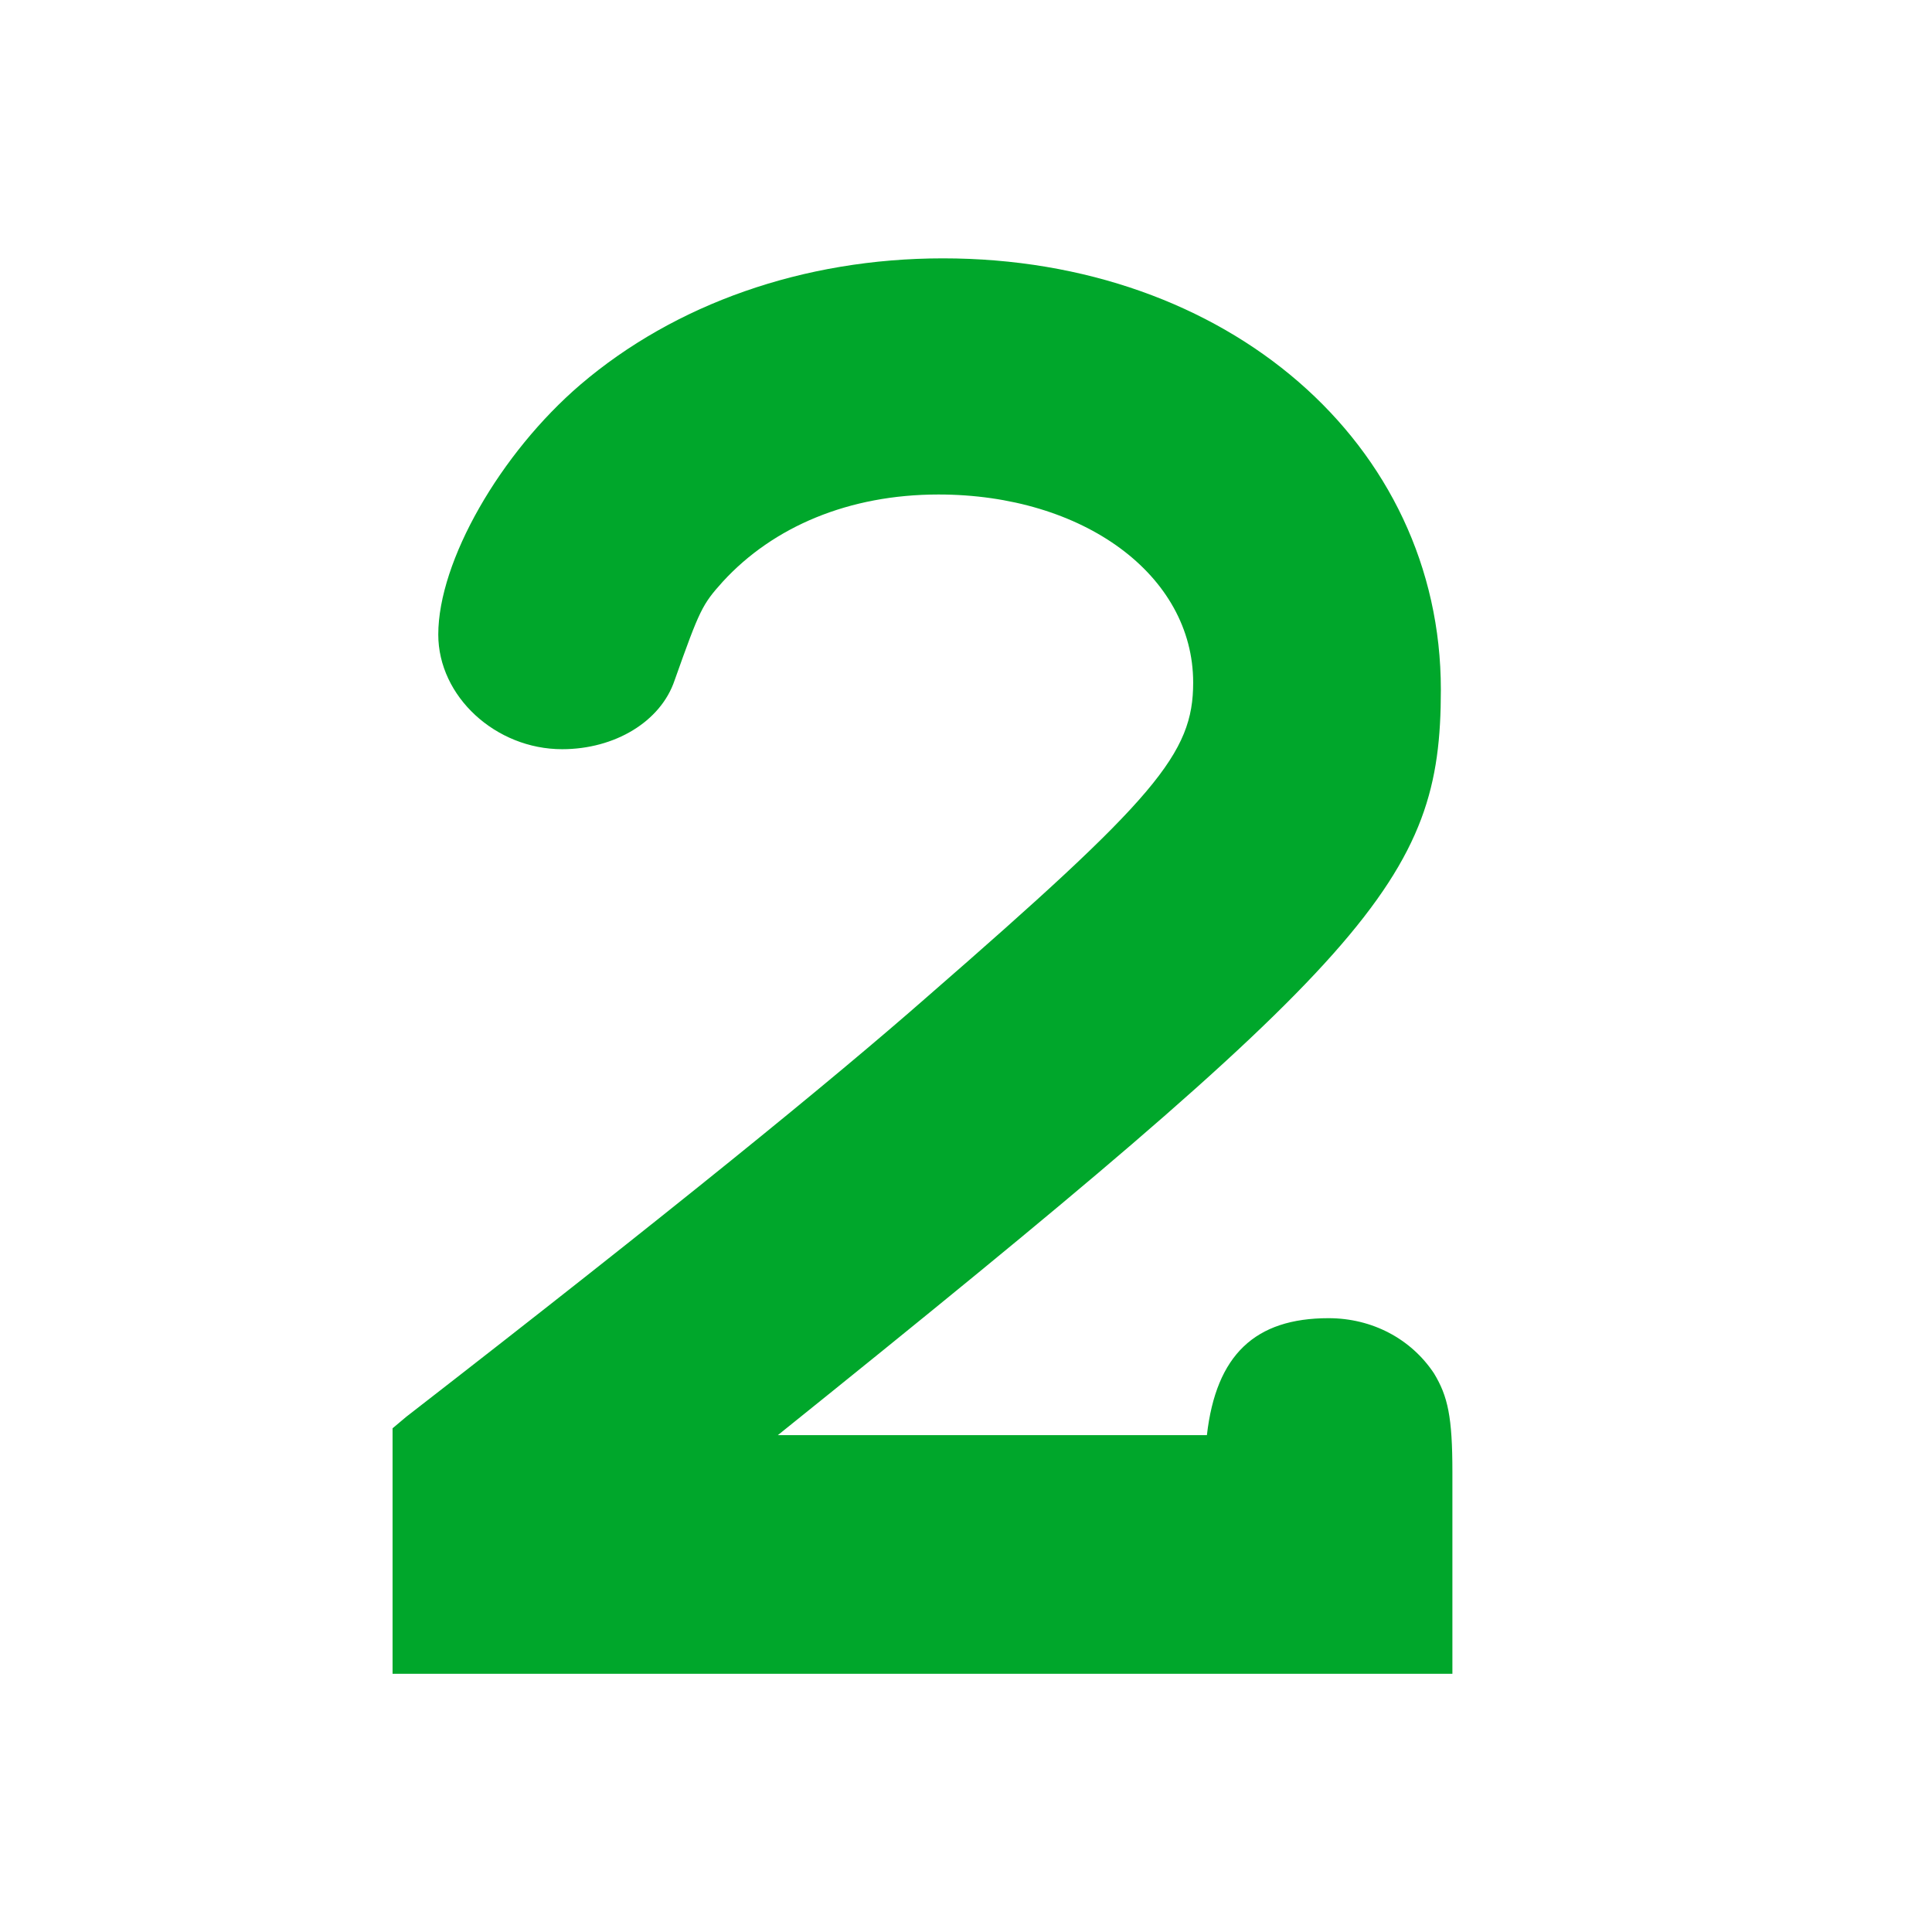
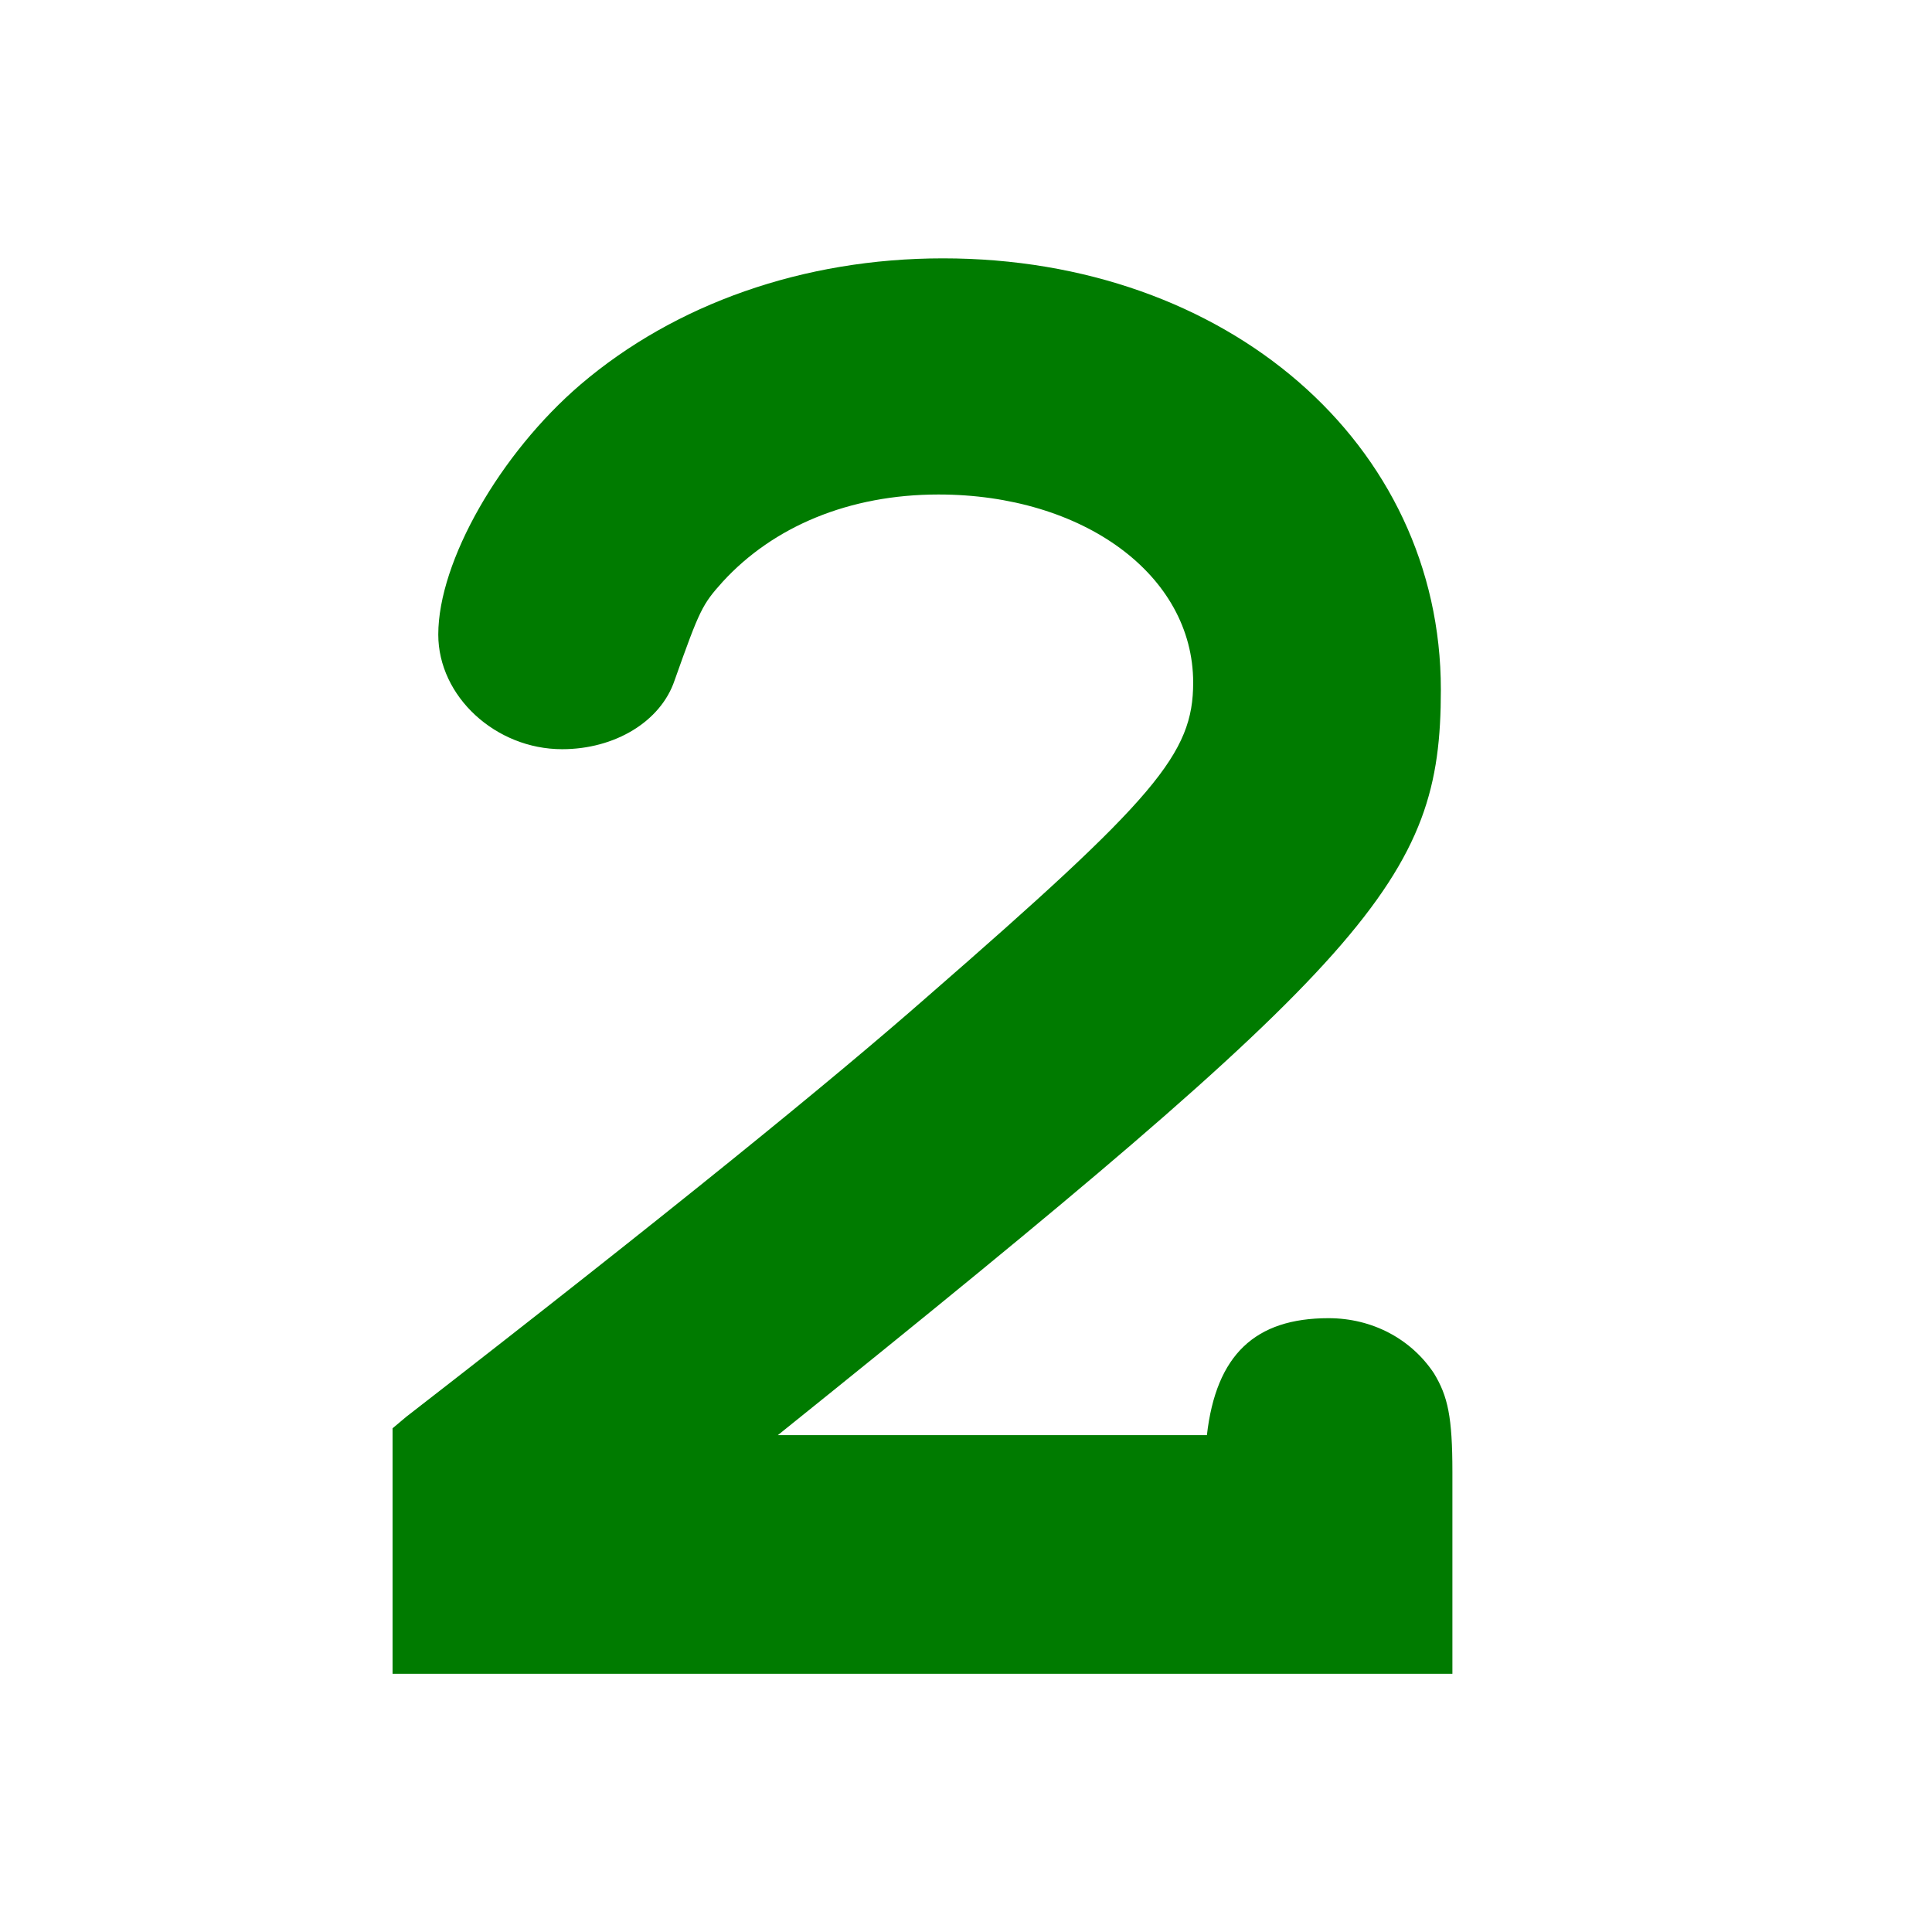
<svg xmlns="http://www.w3.org/2000/svg" width="50" height="50" viewBox="0 0 13.229 13.229" version="1.1" id="svg5">
  <defs id="defs2" />
  <g id="layer1">
-     <g aria-label="2" id="text1287" style="font-size:15.709px;line-height:1.25;stroke-width:0.393;fill:#00a72b;fill-opacity:1">
-       <path d="M 5.326,9.827 C 9.411,6.544 9.866,6.026 9.866,4.722 c 0,-1.681 -1.461,-2.953 -3.409,-2.953 -0.958,0 -1.838,0.314 -2.482,0.864 -0.55,0.471 -0.974,1.21 -0.974,1.712 0,0.424 0.393,0.785 0.848,0.785 0.361,0 0.675,-0.189 0.77,-0.471 C 4.792,4.172 4.808,4.14 4.949,3.983 5.295,3.606 5.813,3.386 6.426,3.386 c 0.99,0 1.744,0.55 1.744,1.288 0,0.487 -0.251,0.785 -1.822,2.152 C 5.703,7.392 4.604,8.288 2.782,9.701 l -0.094,0.079 v 1.681 H 9.945 v -1.382 c 0,-0.377 -0.031,-0.518 -0.126,-0.675 C 9.662,9.167 9.395,9.026 9.097,9.026 c -0.503,0 -0.77,0.251 -0.833,0.801 z" style="font-weight:bold;font-family:'Nimbus Mono PS';-inkscape-font-specification:'Nimbus Mono PS, Bold';fill:#00a72b;fill-opacity:1" id="path3785" />
+     <g aria-label="2" id="text1287" style="font-size:15.709px;line-height:1.25;stroke-width:0.393;fill:#007b00;fill-opacity:1">
+       <path d="M 5.326,9.827 C 9.411,6.544 9.866,6.026 9.866,4.722 c 0,-1.681 -1.461,-2.953 -3.409,-2.953 -0.958,0 -1.838,0.314 -2.482,0.864 -0.55,0.471 -0.974,1.21 -0.974,1.712 0,0.424 0.393,0.785 0.848,0.785 0.361,0 0.675,-0.189 0.77,-0.471 C 4.792,4.172 4.808,4.14 4.949,3.983 5.295,3.606 5.813,3.386 6.426,3.386 c 0.99,0 1.744,0.55 1.744,1.288 0,0.487 -0.251,0.785 -1.822,2.152 C 5.703,7.392 4.604,8.288 2.782,9.701 l -0.094,0.079 v 1.681 H 9.945 v -1.382 c 0,-0.377 -0.031,-0.518 -0.126,-0.675 C 9.662,9.167 9.395,9.026 9.097,9.026 c -0.503,0 -0.77,0.251 -0.833,0.801 z" style="font-weight:bold;font-family:'Nimbus Mono PS';-inkscape-font-specification:'Nimbus Mono PS, Bold';fill:#007b00;fill-opacity:1" id="path3785" />
    </g>
  </g>
</svg>
